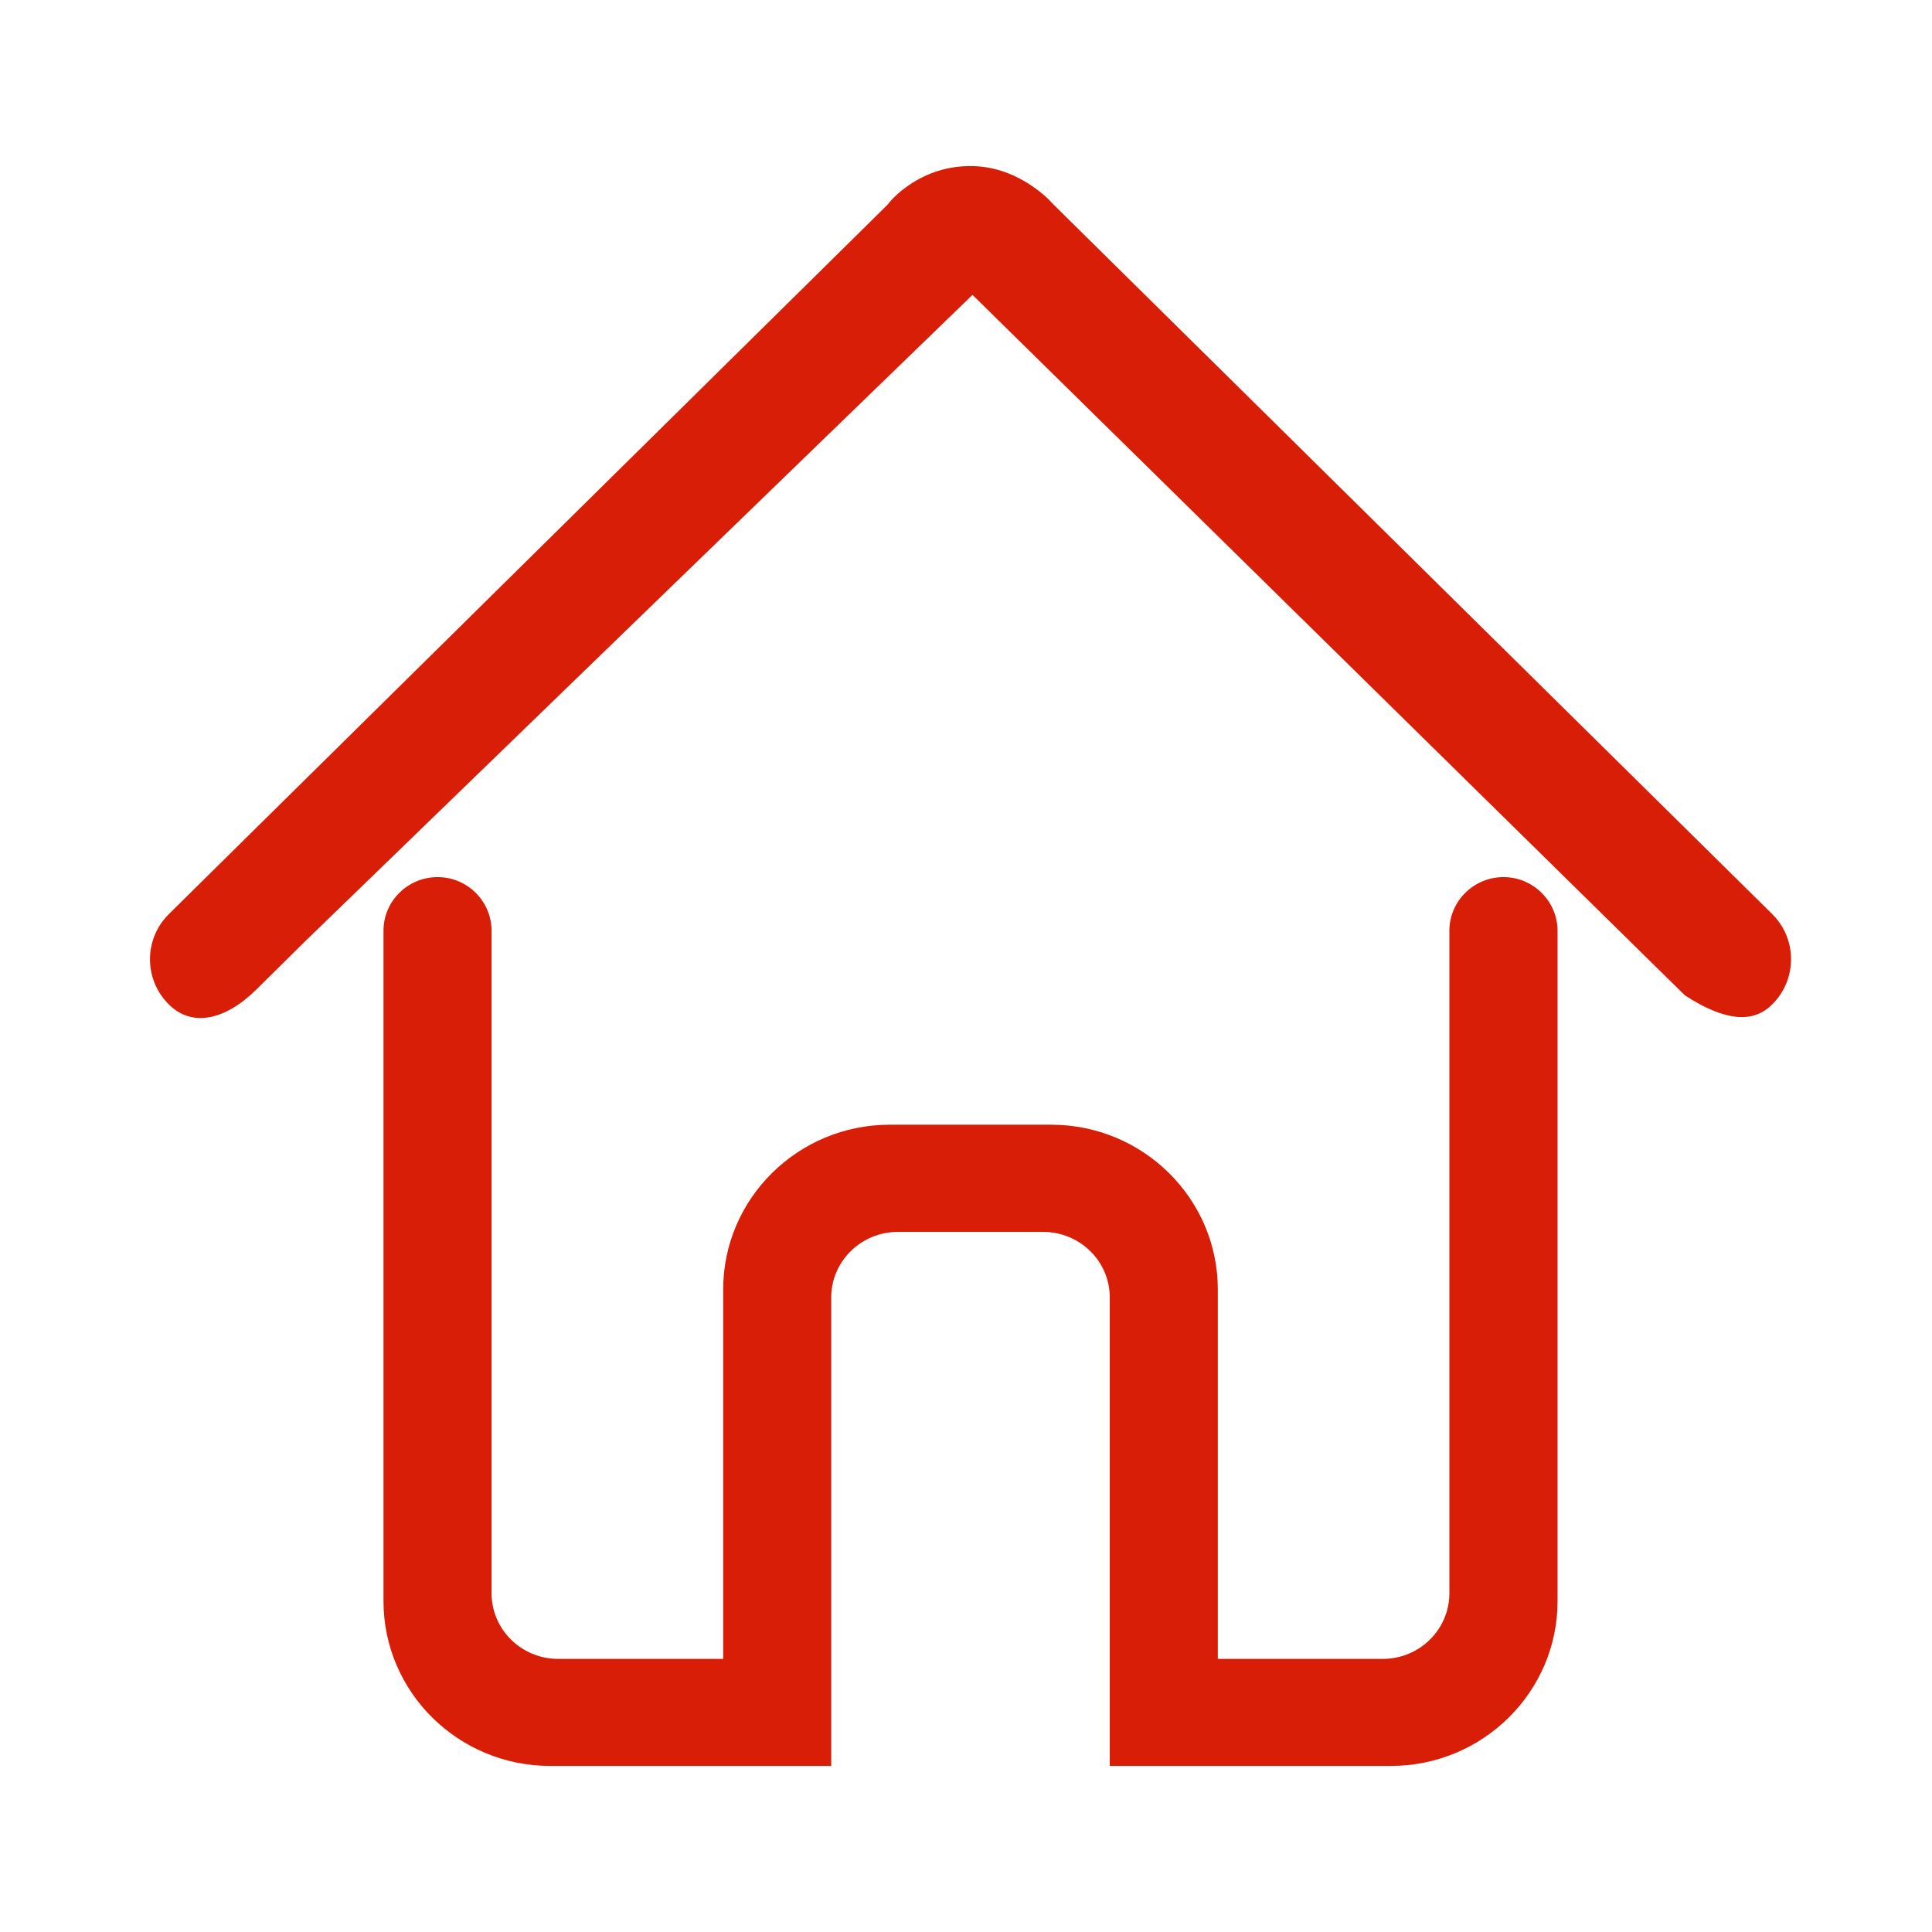
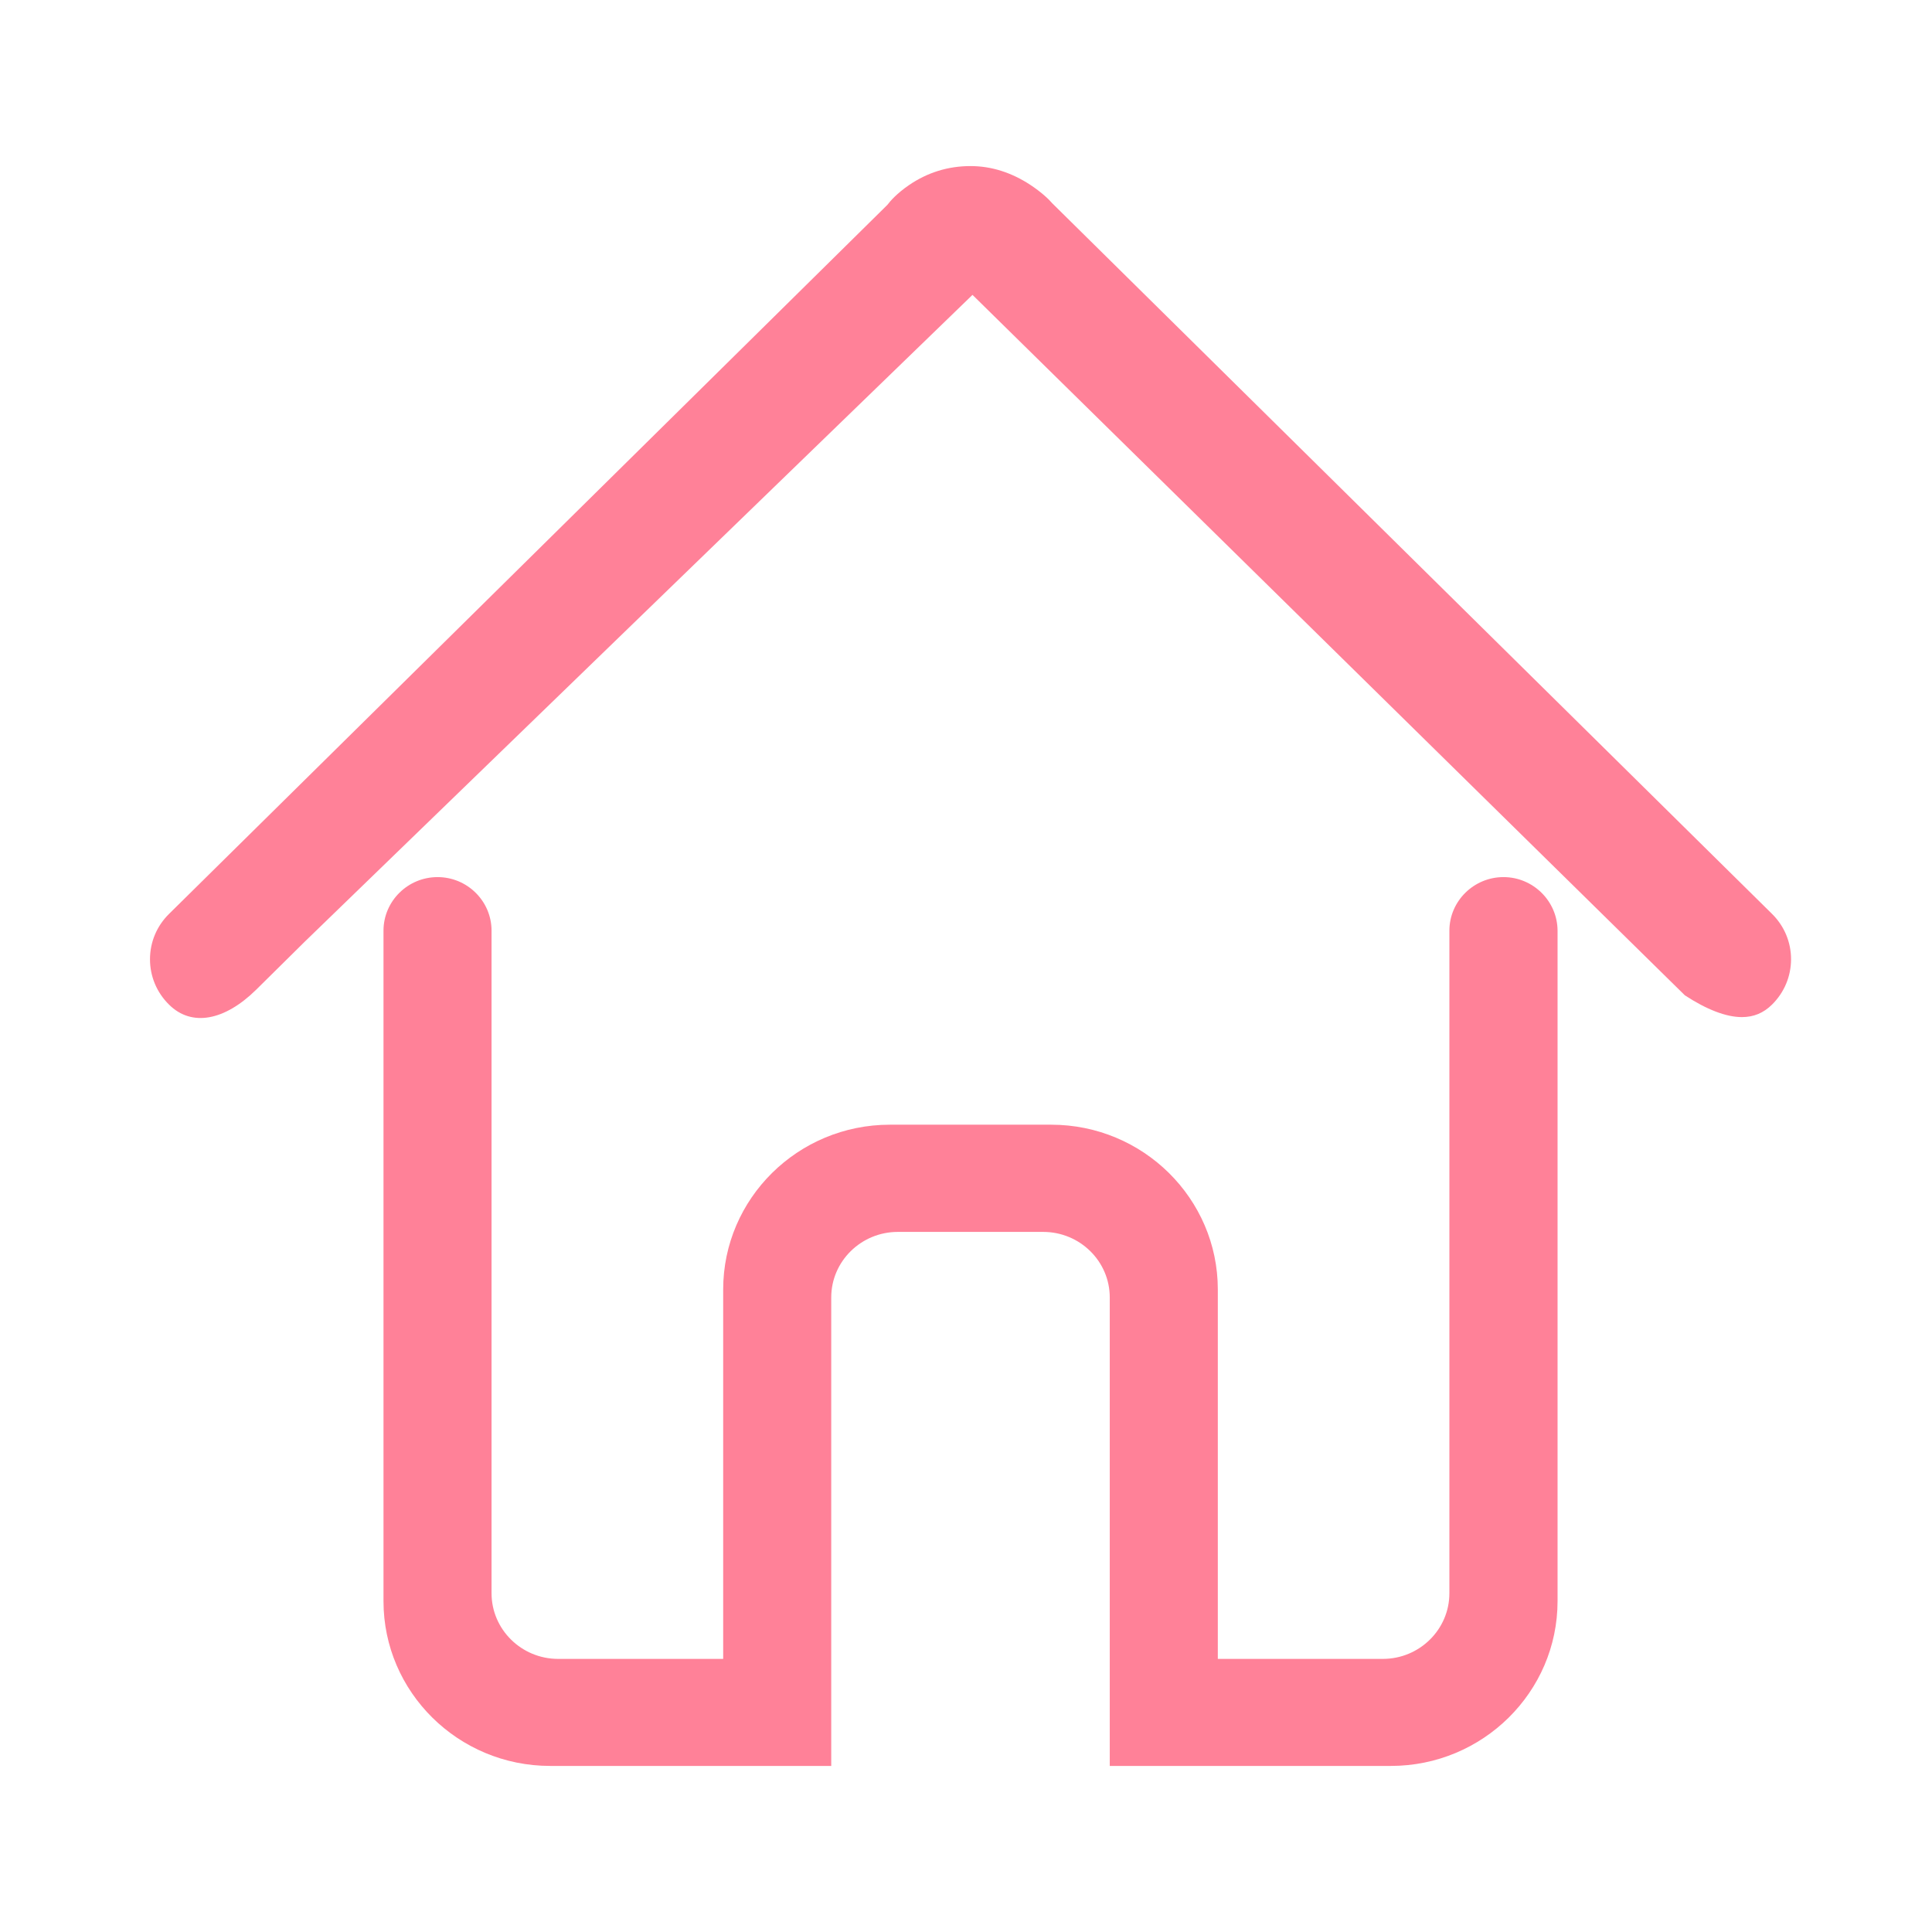
- <svg xmlns="http://www.w3.org/2000/svg" t="1632902210470" class="icon" viewBox="0 0 1024 1024" version="1.1" p-id="6327" width="32" height="32">
+ <svg xmlns="http://www.w3.org/2000/svg" t="1634203511602" class="icon" viewBox="0 0 1024 1024" version="1.1" p-id="2204" width="16" height="16">
  <defs>
    <style type="text/css" />
  </defs>
-   <path d="M939.175 484.343 557.721 107.755c-1.928-2.29-5.951-6.025-11.568-9.731-10.062-6.628-20.758-10.002-31.784-10.002-11.855 0-22.821 3.405-32.597 10.093-6.478 4.459-9.942 8.466-11.433 10.454L89.607 484.374c-6.523 6.417-10.107 14.973-10.107 24.071 0 9.069 3.585 17.624 10.107 24.042 11.99 11.9 29.495 8.495 46.17-7.923l25.593-25.306 354.068-342.966 2.154 2.109 375.429 369.146c11.508 7.532 21.842 11.539 30.217 11.539 6.236 0 11.449-2.169 15.937-6.598 6.507-6.417 10.093-14.943 10.123-24.042C949.298 499.347 945.713 490.79 939.175 484.343z" p-id="6328" fill="#d81e06" />
-   <path d="M796.885 464.881c-15.726 0-28.59 12.684-28.681 28.26l0 351.311c0 19.191-15.816 34.797-35.278 34.797l-87.459 0L645.467 683.423c0-48.143-39.617-87.308-88.317-87.308l-85.531 0c-48.7 0-88.317 39.165-88.317 87.308L383.301 879.248 295.842 879.248c-19.462 0-35.309-15.605-35.309-34.797L260.533 493.231c-0.03-15.636-12.864-28.35-28.621-28.35-15.742 0-28.606 12.714-28.651 28.319l0 355.469c0 48.143 39.617 87.308 88.317 87.308l148.993 0L440.572 687.671c0-19.16 15.847-34.736 35.309-34.736l77.02 0c19.478 0 35.294 15.576 35.294 34.736l0 248.307 149.009 0c48.686 0 88.333-39.165 88.333-87.308L825.537 493.17C825.415 477.594 812.581 464.881 796.885 464.881z" p-id="6329" fill="#d81e06" />
+   <path d="M939.175 484.343 557.721 107.755c-1.928-2.29-5.951-6.025-11.568-9.731-10.062-6.628-20.758-10.002-31.784-10.002-11.855 0-22.821 3.405-32.597 10.093-6.478 4.459-9.942 8.466-11.433 10.454L89.607 484.374c-6.523 6.417-10.107 14.973-10.107 24.071 0 9.069 3.585 17.624 10.107 24.042 11.99 11.9 29.495 8.495 46.17-7.923l25.593-25.306 354.068-342.966 2.154 2.109 375.429 369.146c11.508 7.532 21.842 11.539 30.217 11.539 6.236 0 11.449-2.169 15.937-6.598 6.507-6.417 10.093-14.943 10.123-24.042C949.298 499.347 945.713 490.79 939.175 484.343z" p-id="2205" fill="#ff8198" />
+   <path d="M796.885 464.881c-15.726 0-28.59 12.684-28.681 28.26l0 351.311c0 19.191-15.816 34.797-35.278 34.797l-87.459 0L645.467 683.423c0-48.143-39.617-87.308-88.317-87.308l-85.531 0c-48.7 0-88.317 39.165-88.317 87.308L383.301 879.248 295.842 879.248c-19.462 0-35.309-15.605-35.309-34.797L260.533 493.231c-0.03-15.636-12.864-28.35-28.621-28.35-15.742 0-28.606 12.714-28.651 28.319l0 355.469c0 48.143 39.617 87.308 88.317 87.308l148.993 0L440.572 687.671c0-19.16 15.847-34.736 35.309-34.736l77.02 0c19.478 0 35.294 15.576 35.294 34.736l0 248.307 149.009 0c48.686 0 88.333-39.165 88.333-87.308L825.537 493.17C825.415 477.594 812.581 464.881 796.885 464.881z" p-id="2206" fill="#ff8198" />
</svg>
